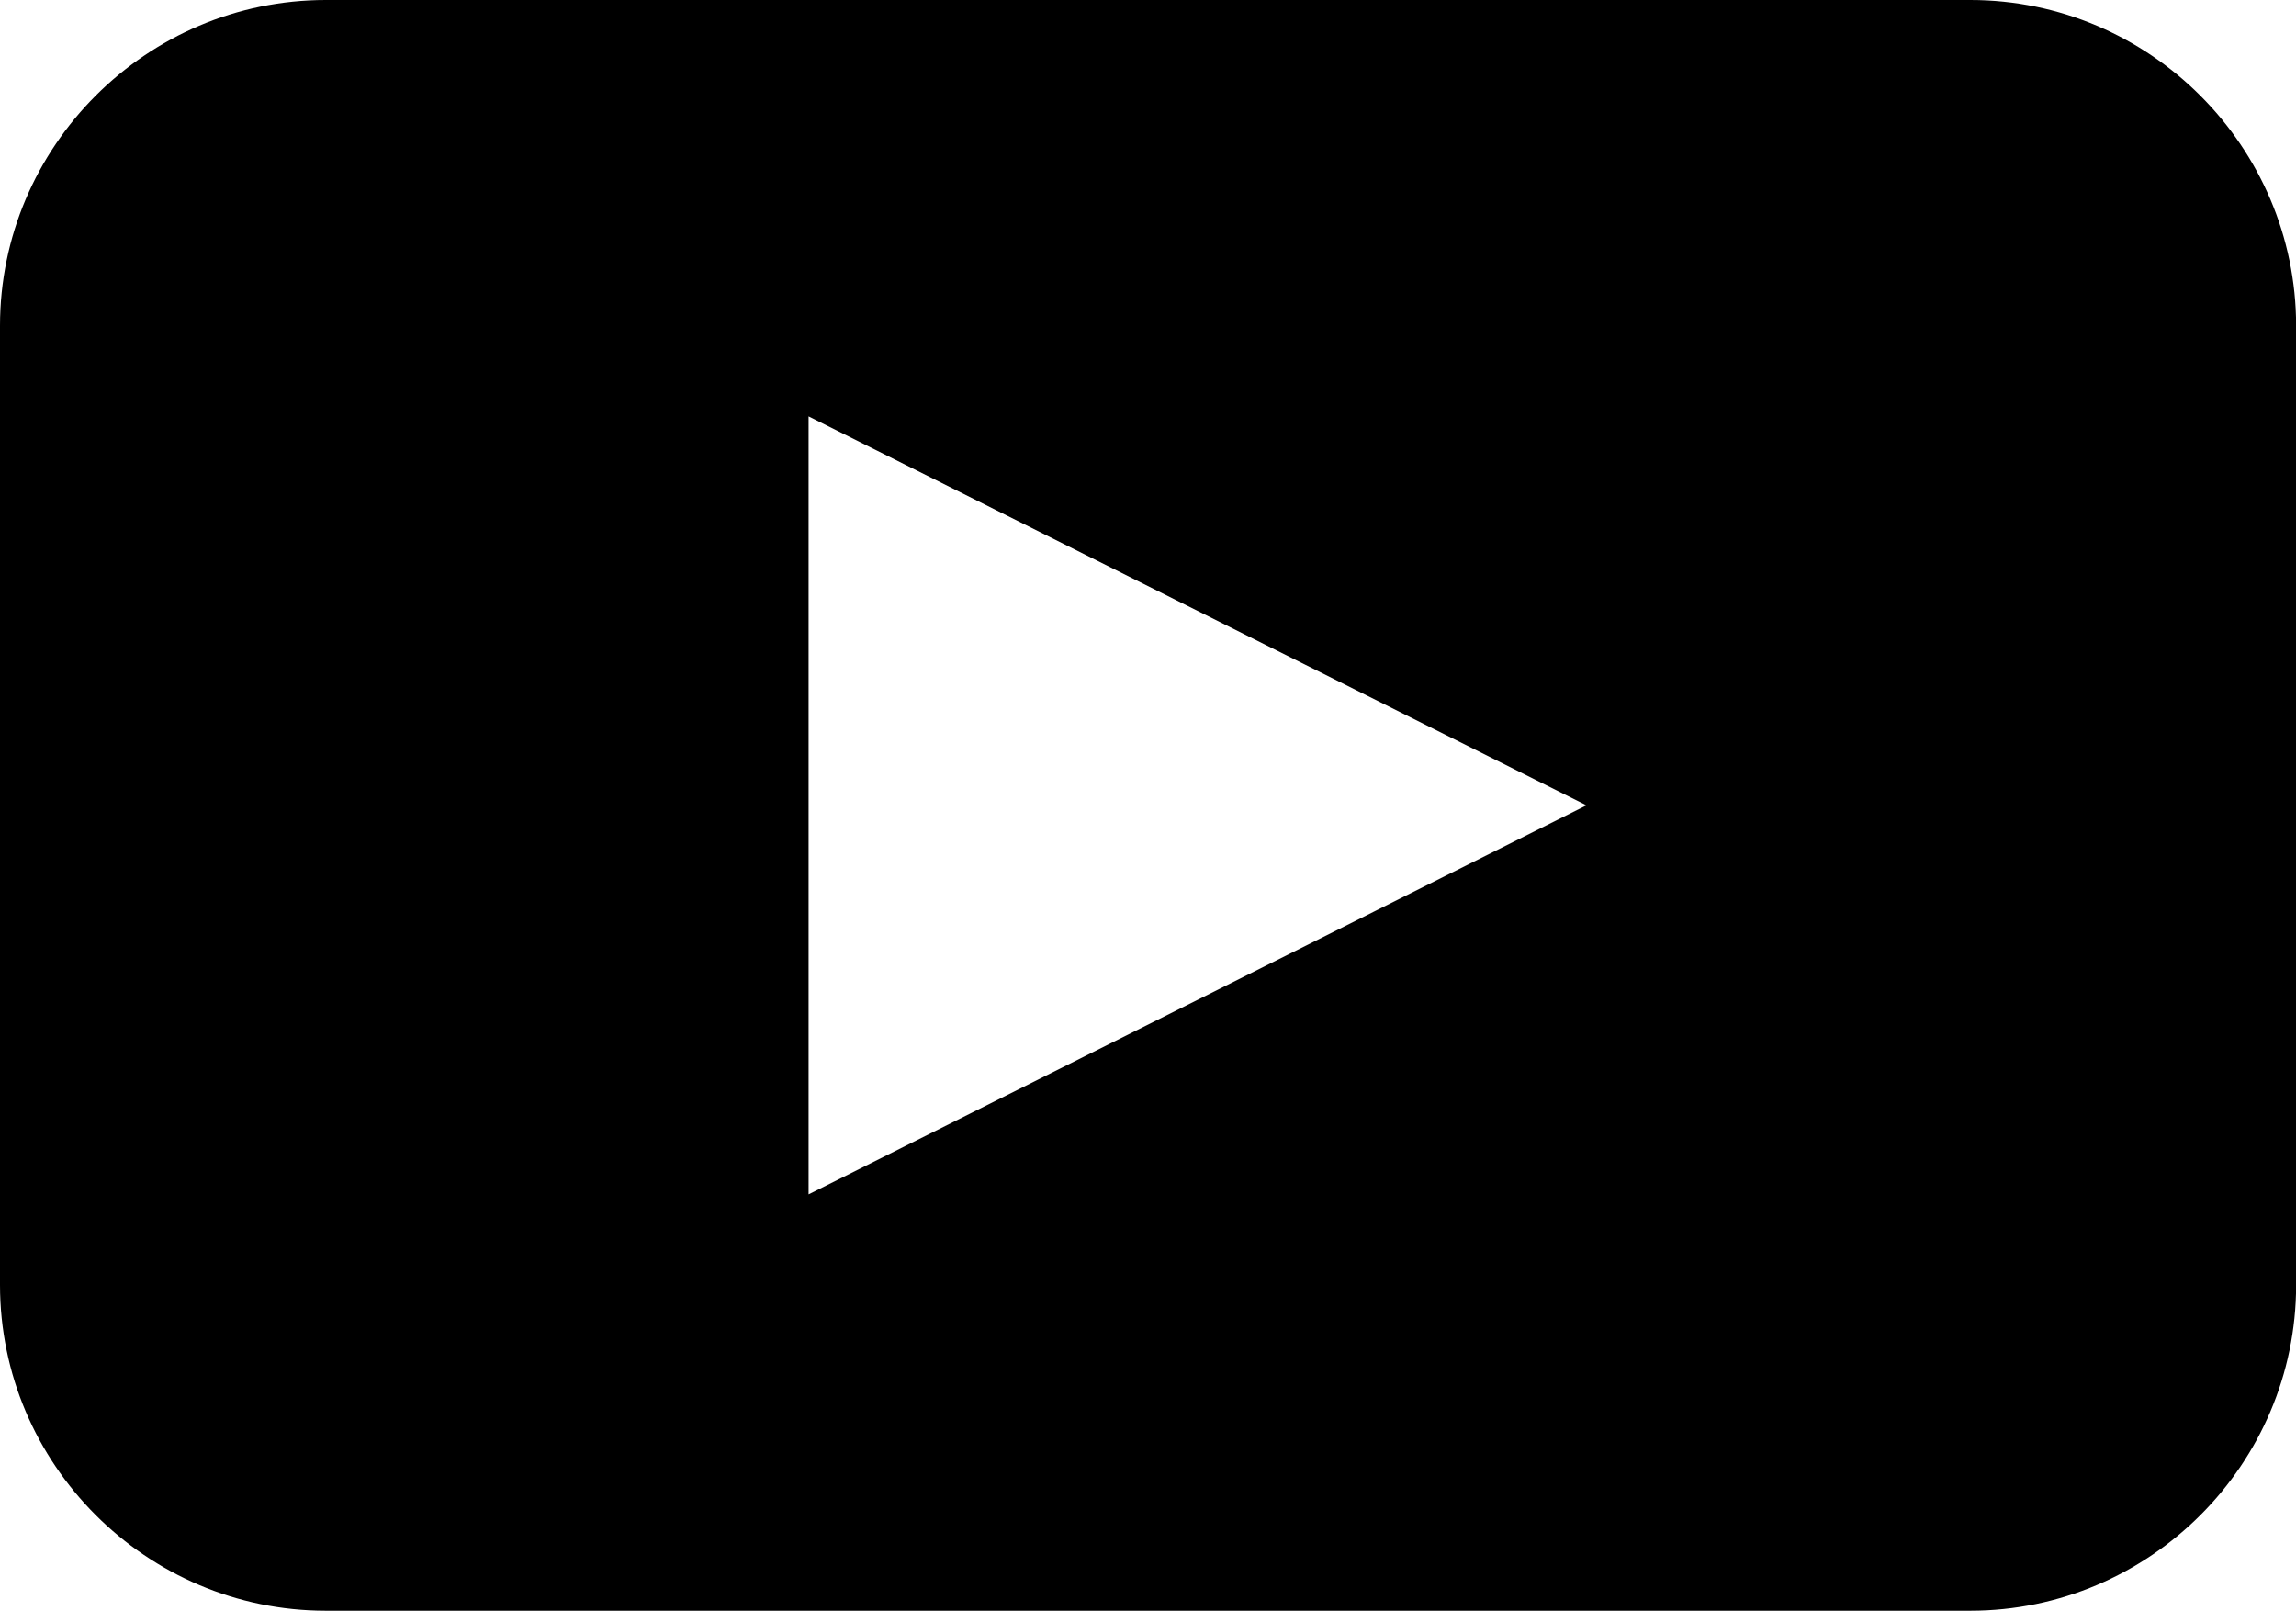
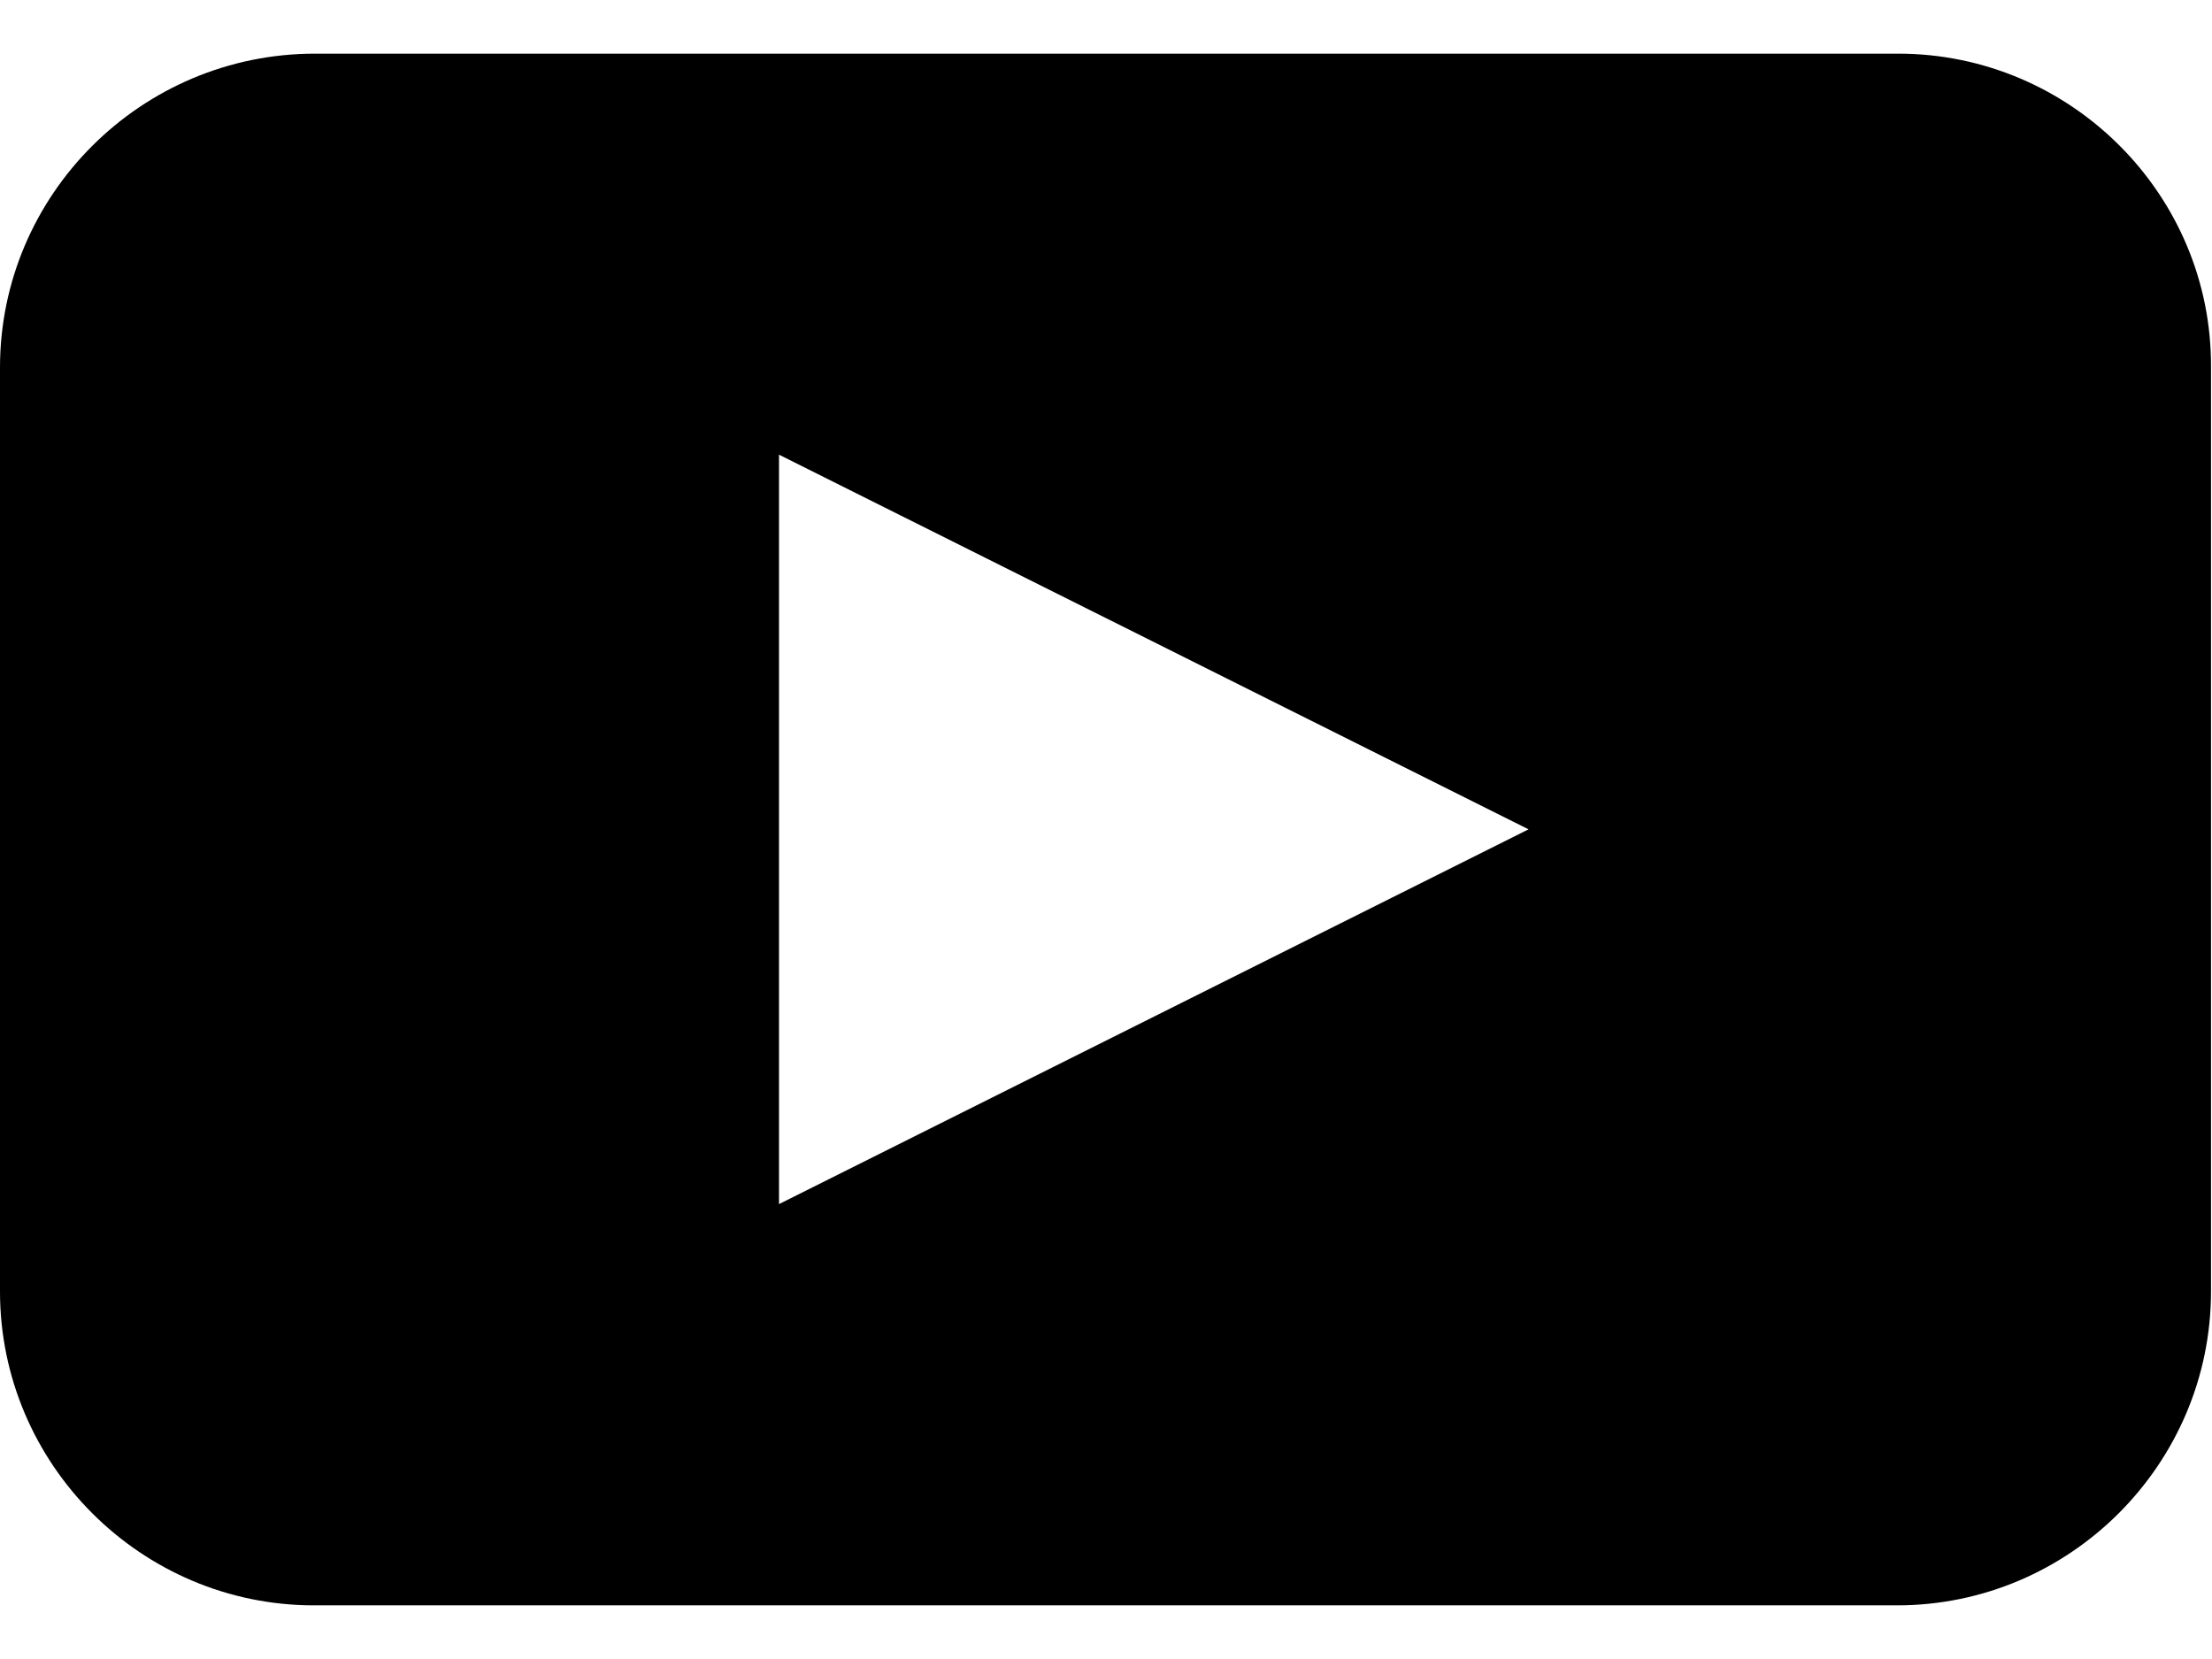
- <svg xmlns="http://www.w3.org/2000/svg" version="1.0" id="Layer_1" x="0px" y="0px" width="19.979px" height="14.015px" viewBox="0 0 19.979 14.015" enable-background="new 0 0 19.979 14.015" xml:space="preserve">
-   <path d="M17.145,0H2.835C1.275,0,0,1.275,0,2.835v8.345c0,1.56,1.275,2.835,2.835,2.835h14.31c1.56,0,2.835-1.275,2.835-2.835V2.835 C19.979,1.275,18.704,0,17.145,0z M7.036,10.392V3.623l6.769,3.384L7.036,10.392z" />
+ <svg xmlns="http://www.w3.org/2000/svg" width="20" height="15" viewBox="0 0 19.979 14.015">
+   <path d="M17.145 0h-14.3C1.275 0 0 1.275 0 2.835v8.345c0 1.56 1.275 2.835 2.835 2.835h14.3c1.56 0 2.835-1.275 2.835-2.835V2.835C19.98 1.275 18.704 0 17.145 0zM7.036 10.392v-6.77l6.77 3.384-6.77 3.385z" />
</svg>
